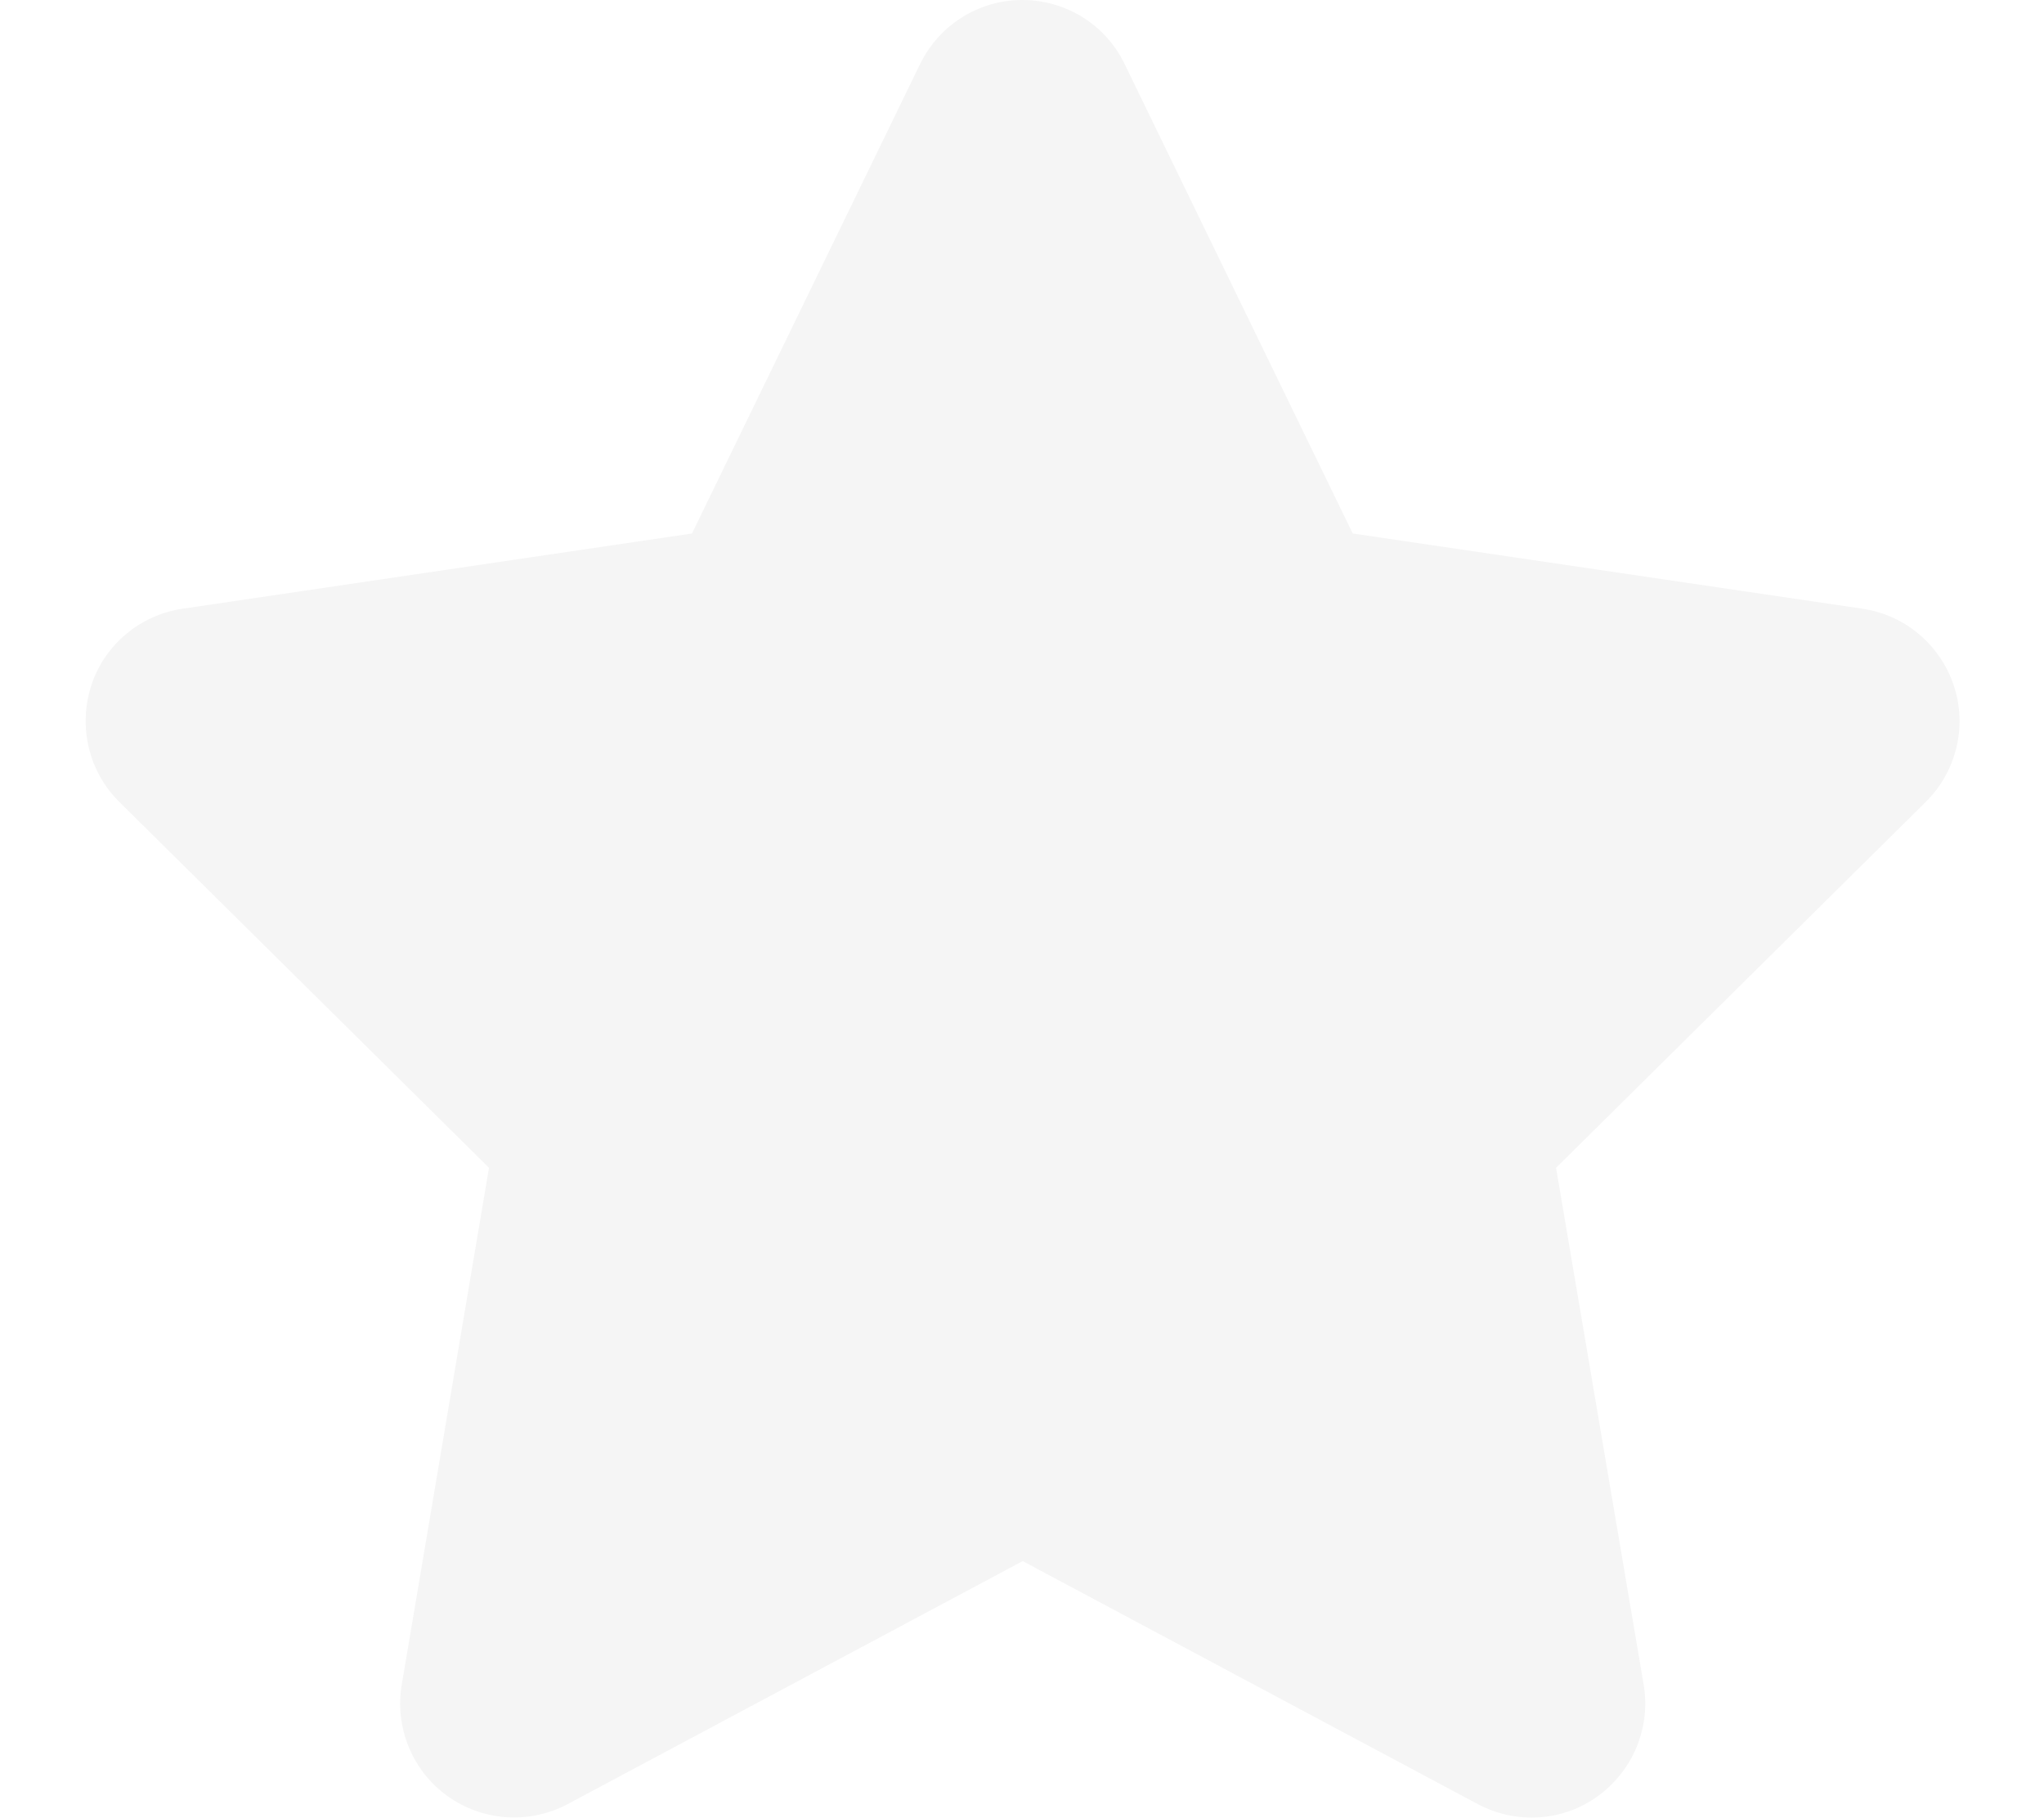
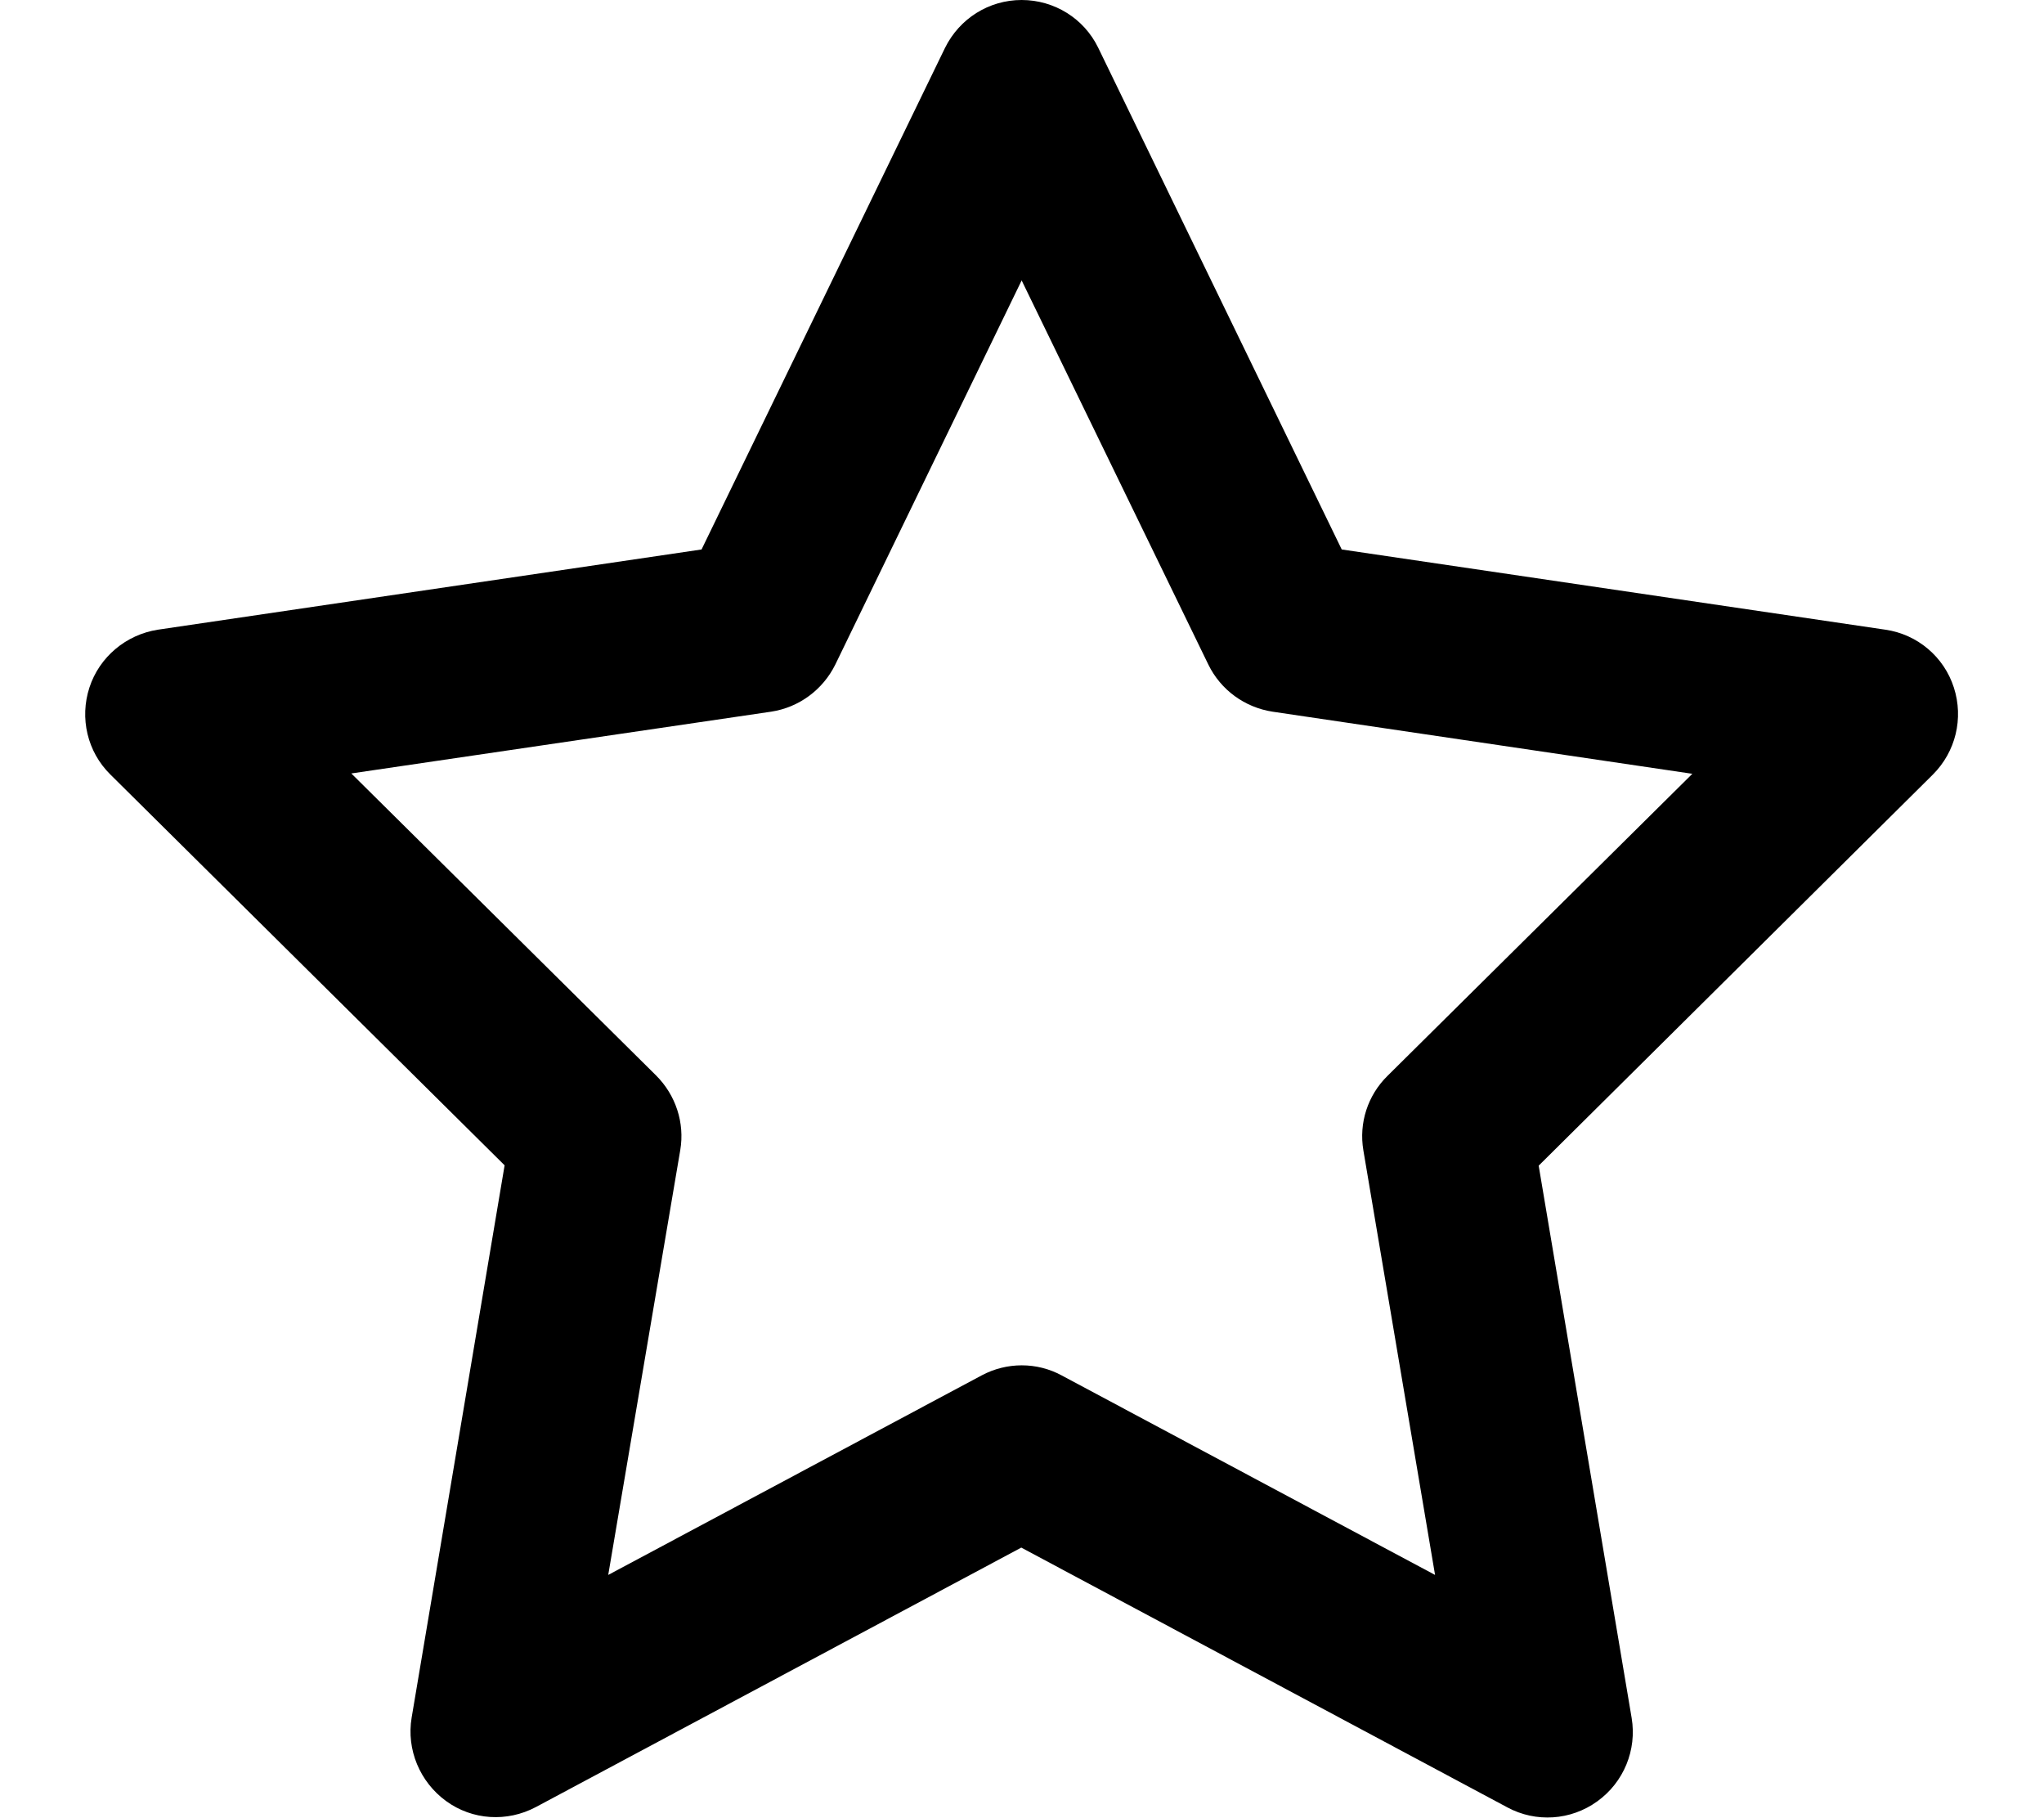
<svg xmlns="http://www.w3.org/2000/svg" viewBox="0 0 576 512">
-   <path fill="#f5f5f5" d="M316.9 18C311.6 7 300.4 0 288.1 0s-23.4 7-28.8 18L195 150.3 51.4 171.5c-12 1.8-22 10.2-25.7 21.7s-.7 24.2 7.9 32.7L137.8 329 113.2 474.7c-2 12 3 24.2 12.9 31.3s23 8 33.8 2.3l128.3-68.5 128.3 68.5c10.8 5.7 23.9 4.9 33.8-2.3s14.9-19.3 12.9-31.3L438.5 329 542.7 225.9c8.6-8.5 11.7-21.2 7.9-32.7s-13.7-19.9-25.7-21.7L381.2 150.3 316.9 18z" />
+   <path d="M287.9 0c9.2 0 17.6 5.2 21.6 13.5l68.6 141.3 153.2 22.6c9 1.3 16.5 7.6 19.3 16.3s.5 18.1-5.9 24.5L433.6 328.4l26.2 155.6c1.5 9-2.2 18.1-9.7 23.5s-17.3 6-25.3 1.7l-137-73.2L151 509.1c-8.1 4.3-17.9 3.7-25.3-1.7s-11.2-14.5-9.7-23.5l26.2-155.6L31.1 218.2c-6.5-6.4-8.7-15.9-5.9-24.5s10.3-14.9 19.3-16.3l153.2-22.6L266.3 13.5C270.4 5.2 278.7 0 287.9 0zm0 79L235.4 187.2c-3.5 7.1-10.2 12.1-18.1 13.3L99 217.9 184.9 303c5.5 5.5 8.1 13.3 6.8 21L171.4 443.7l105.2-56.2c7.1-3.8 15.6-3.8 22.6 0l105.2 56.2L384.2 324.1c-1.3-7.7 1.2-15.5 6.8-21l85.9-85.1L358.6 200.5c-7.8-1.2-14.6-6.1-18.1-13.3L287.9 79z" />
</svg>
